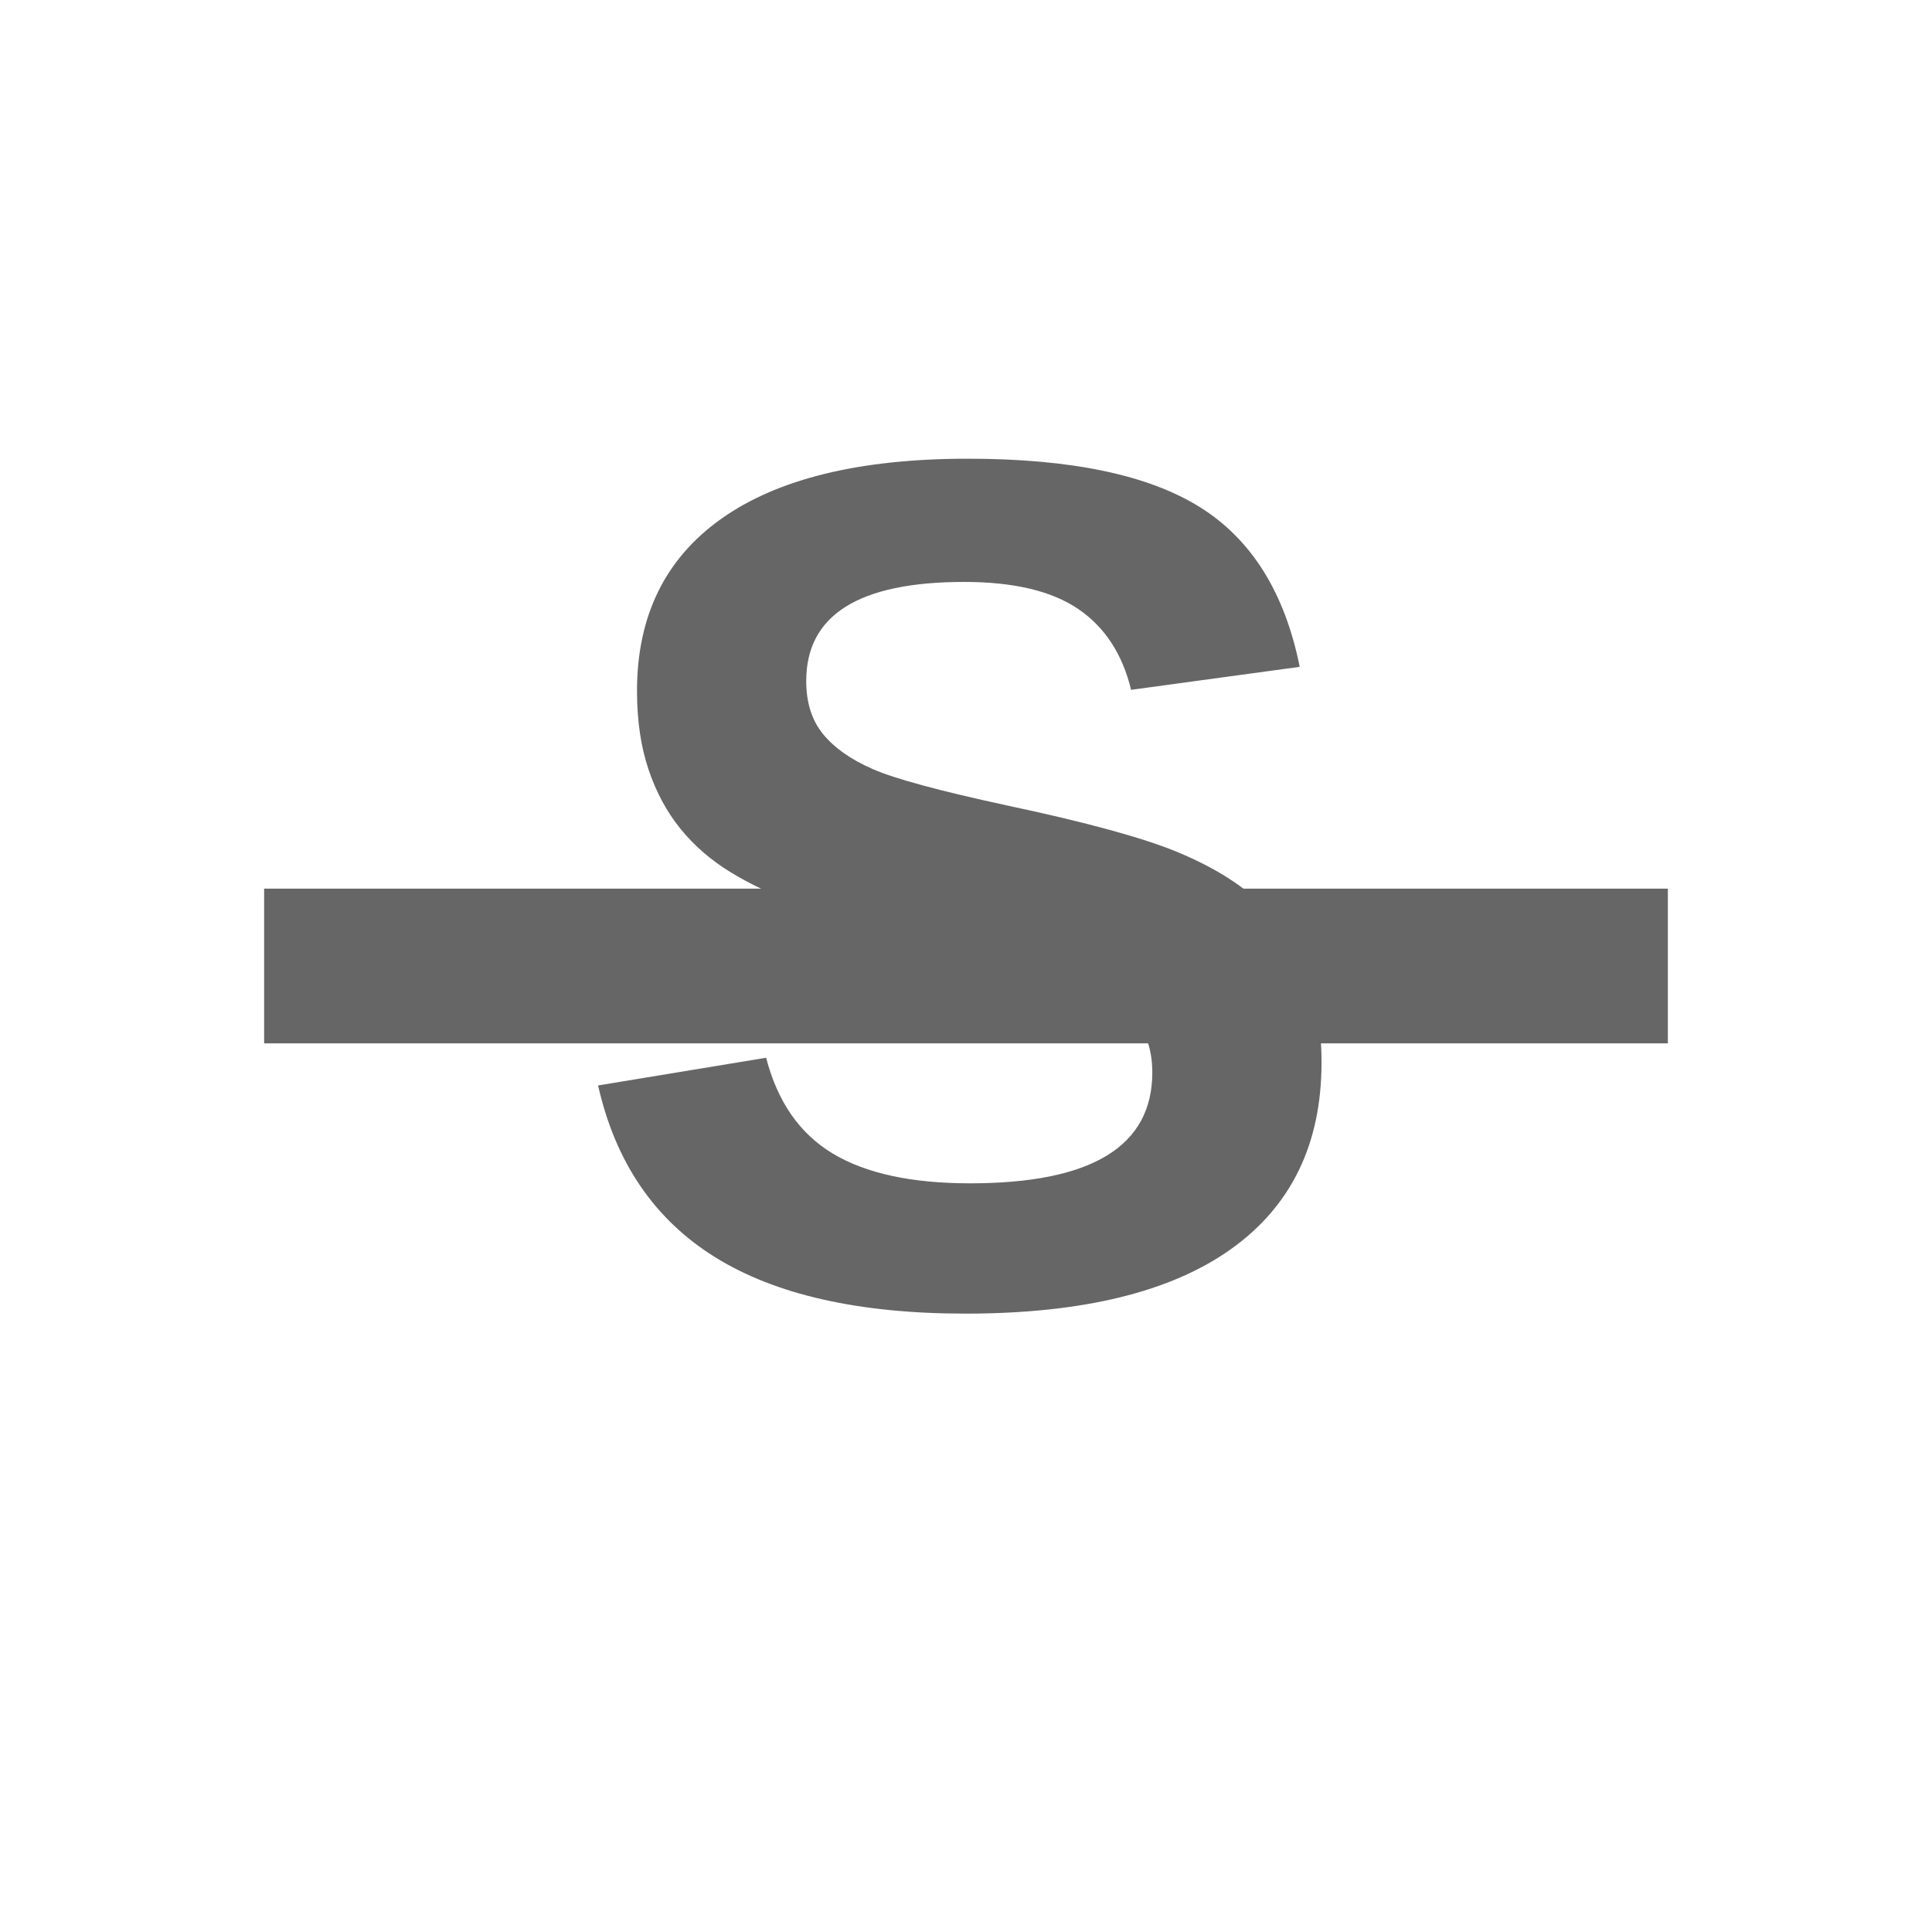
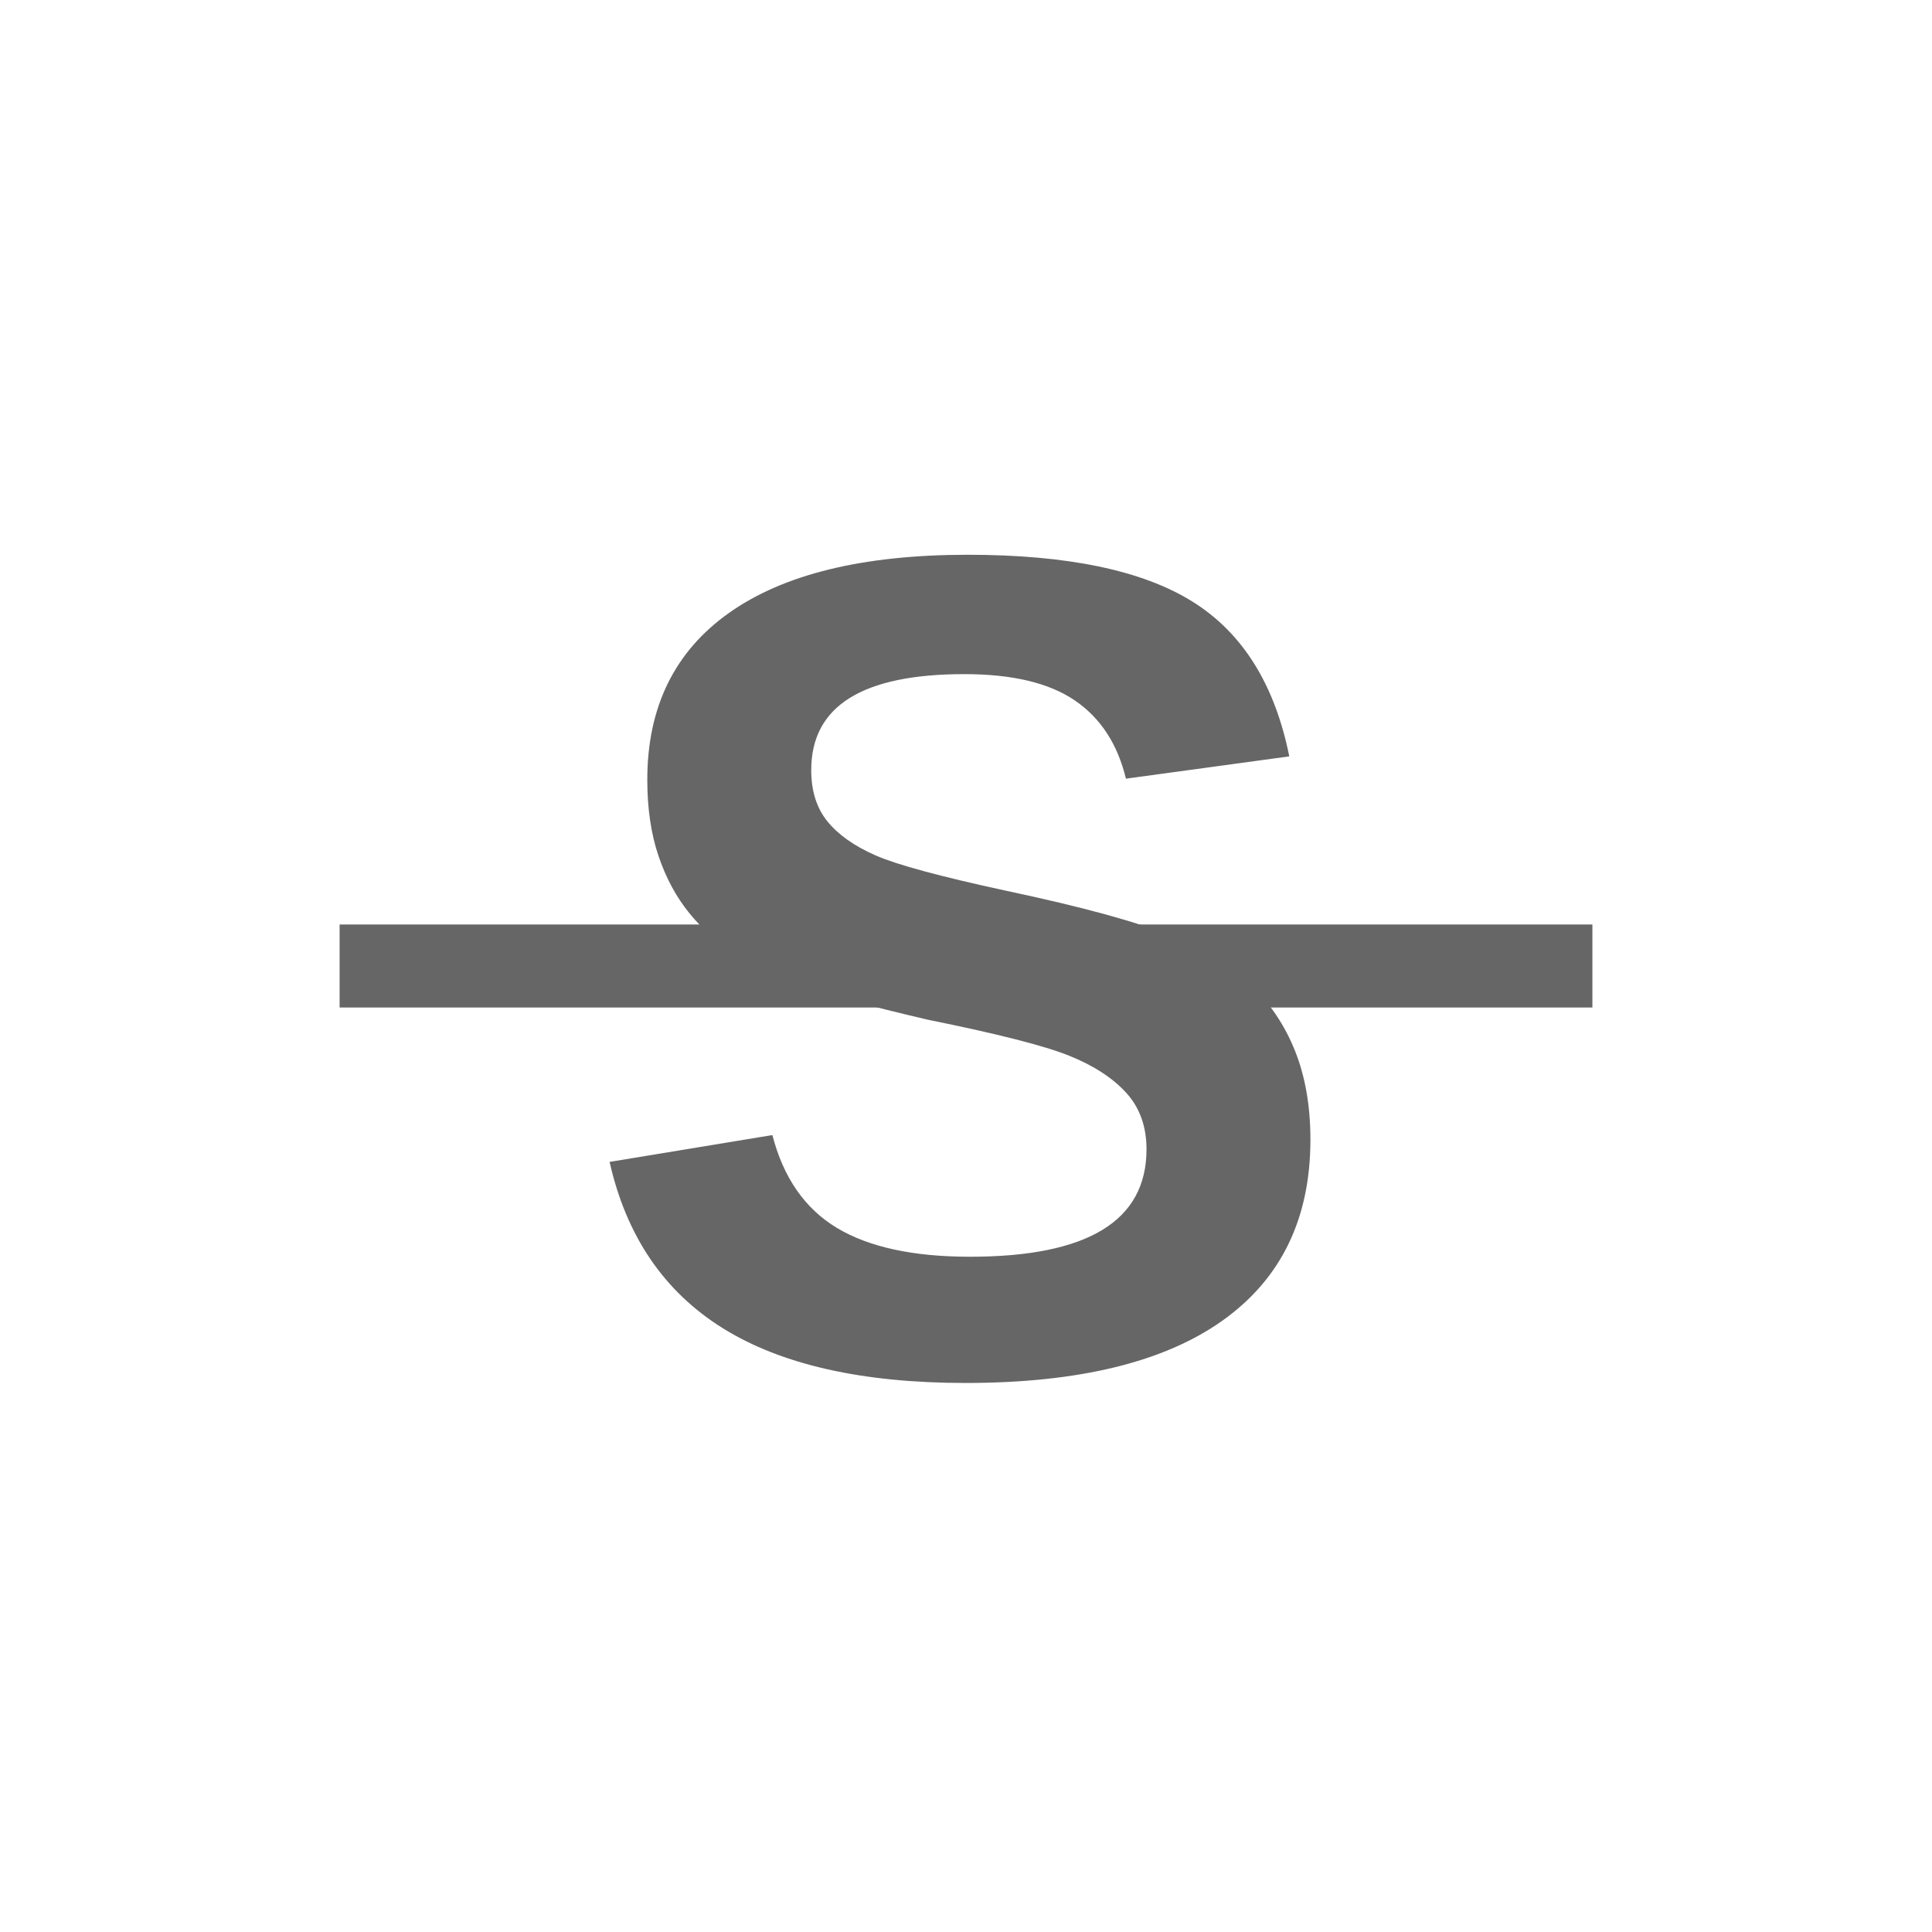
<svg xmlns="http://www.w3.org/2000/svg" viewBox="0 0 1024 1024">
-   <text x="512" y="690" font-size="640" text-anchor="middle" font-family="Arial, Helvetica, sans-serif" font-weight="bold" fill="#666666">S</text>
-   <rect x="140" y="471" width="744" height="82" fill="#666666" />
+   <text x="512" y="512" font-size="620" text-anchor="middle" dominant-baseline="central" font-family="Arial, Helvetica, sans-serif" font-weight="bold" fill="#666666">S</text>
+   <rect x="180" y="490" width="664" height="44" fill="#666666" />
</svg>
